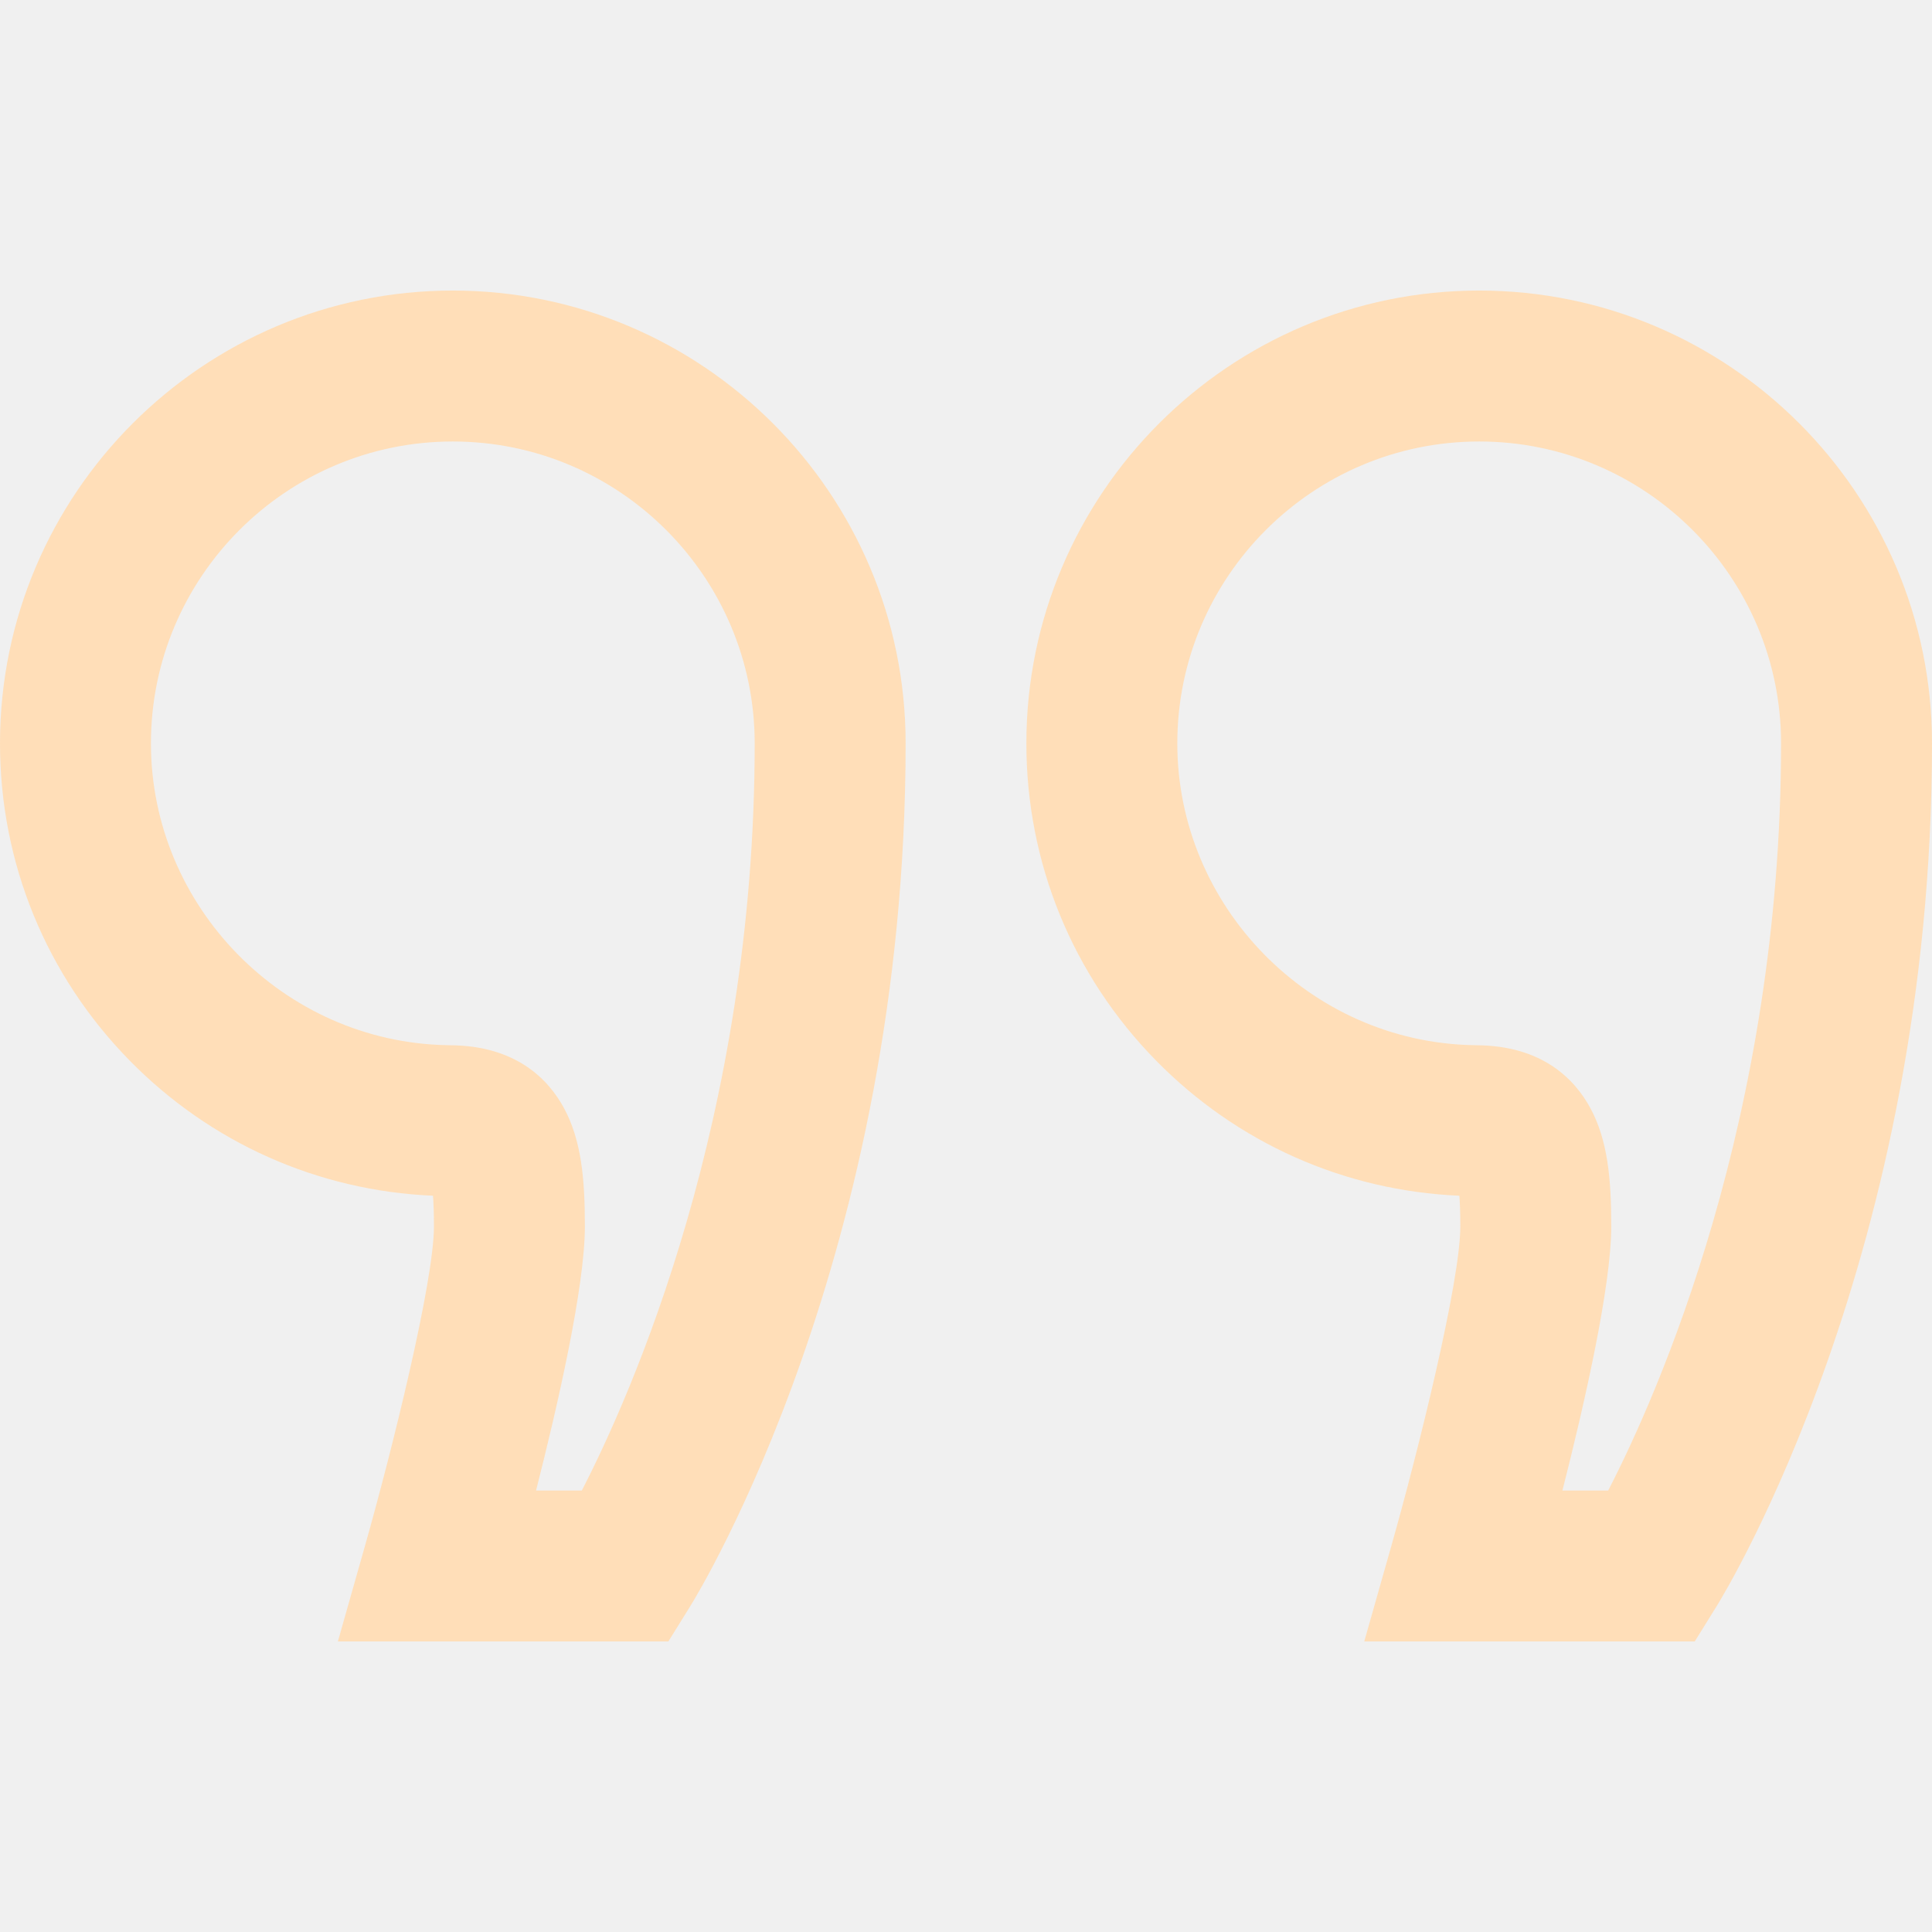
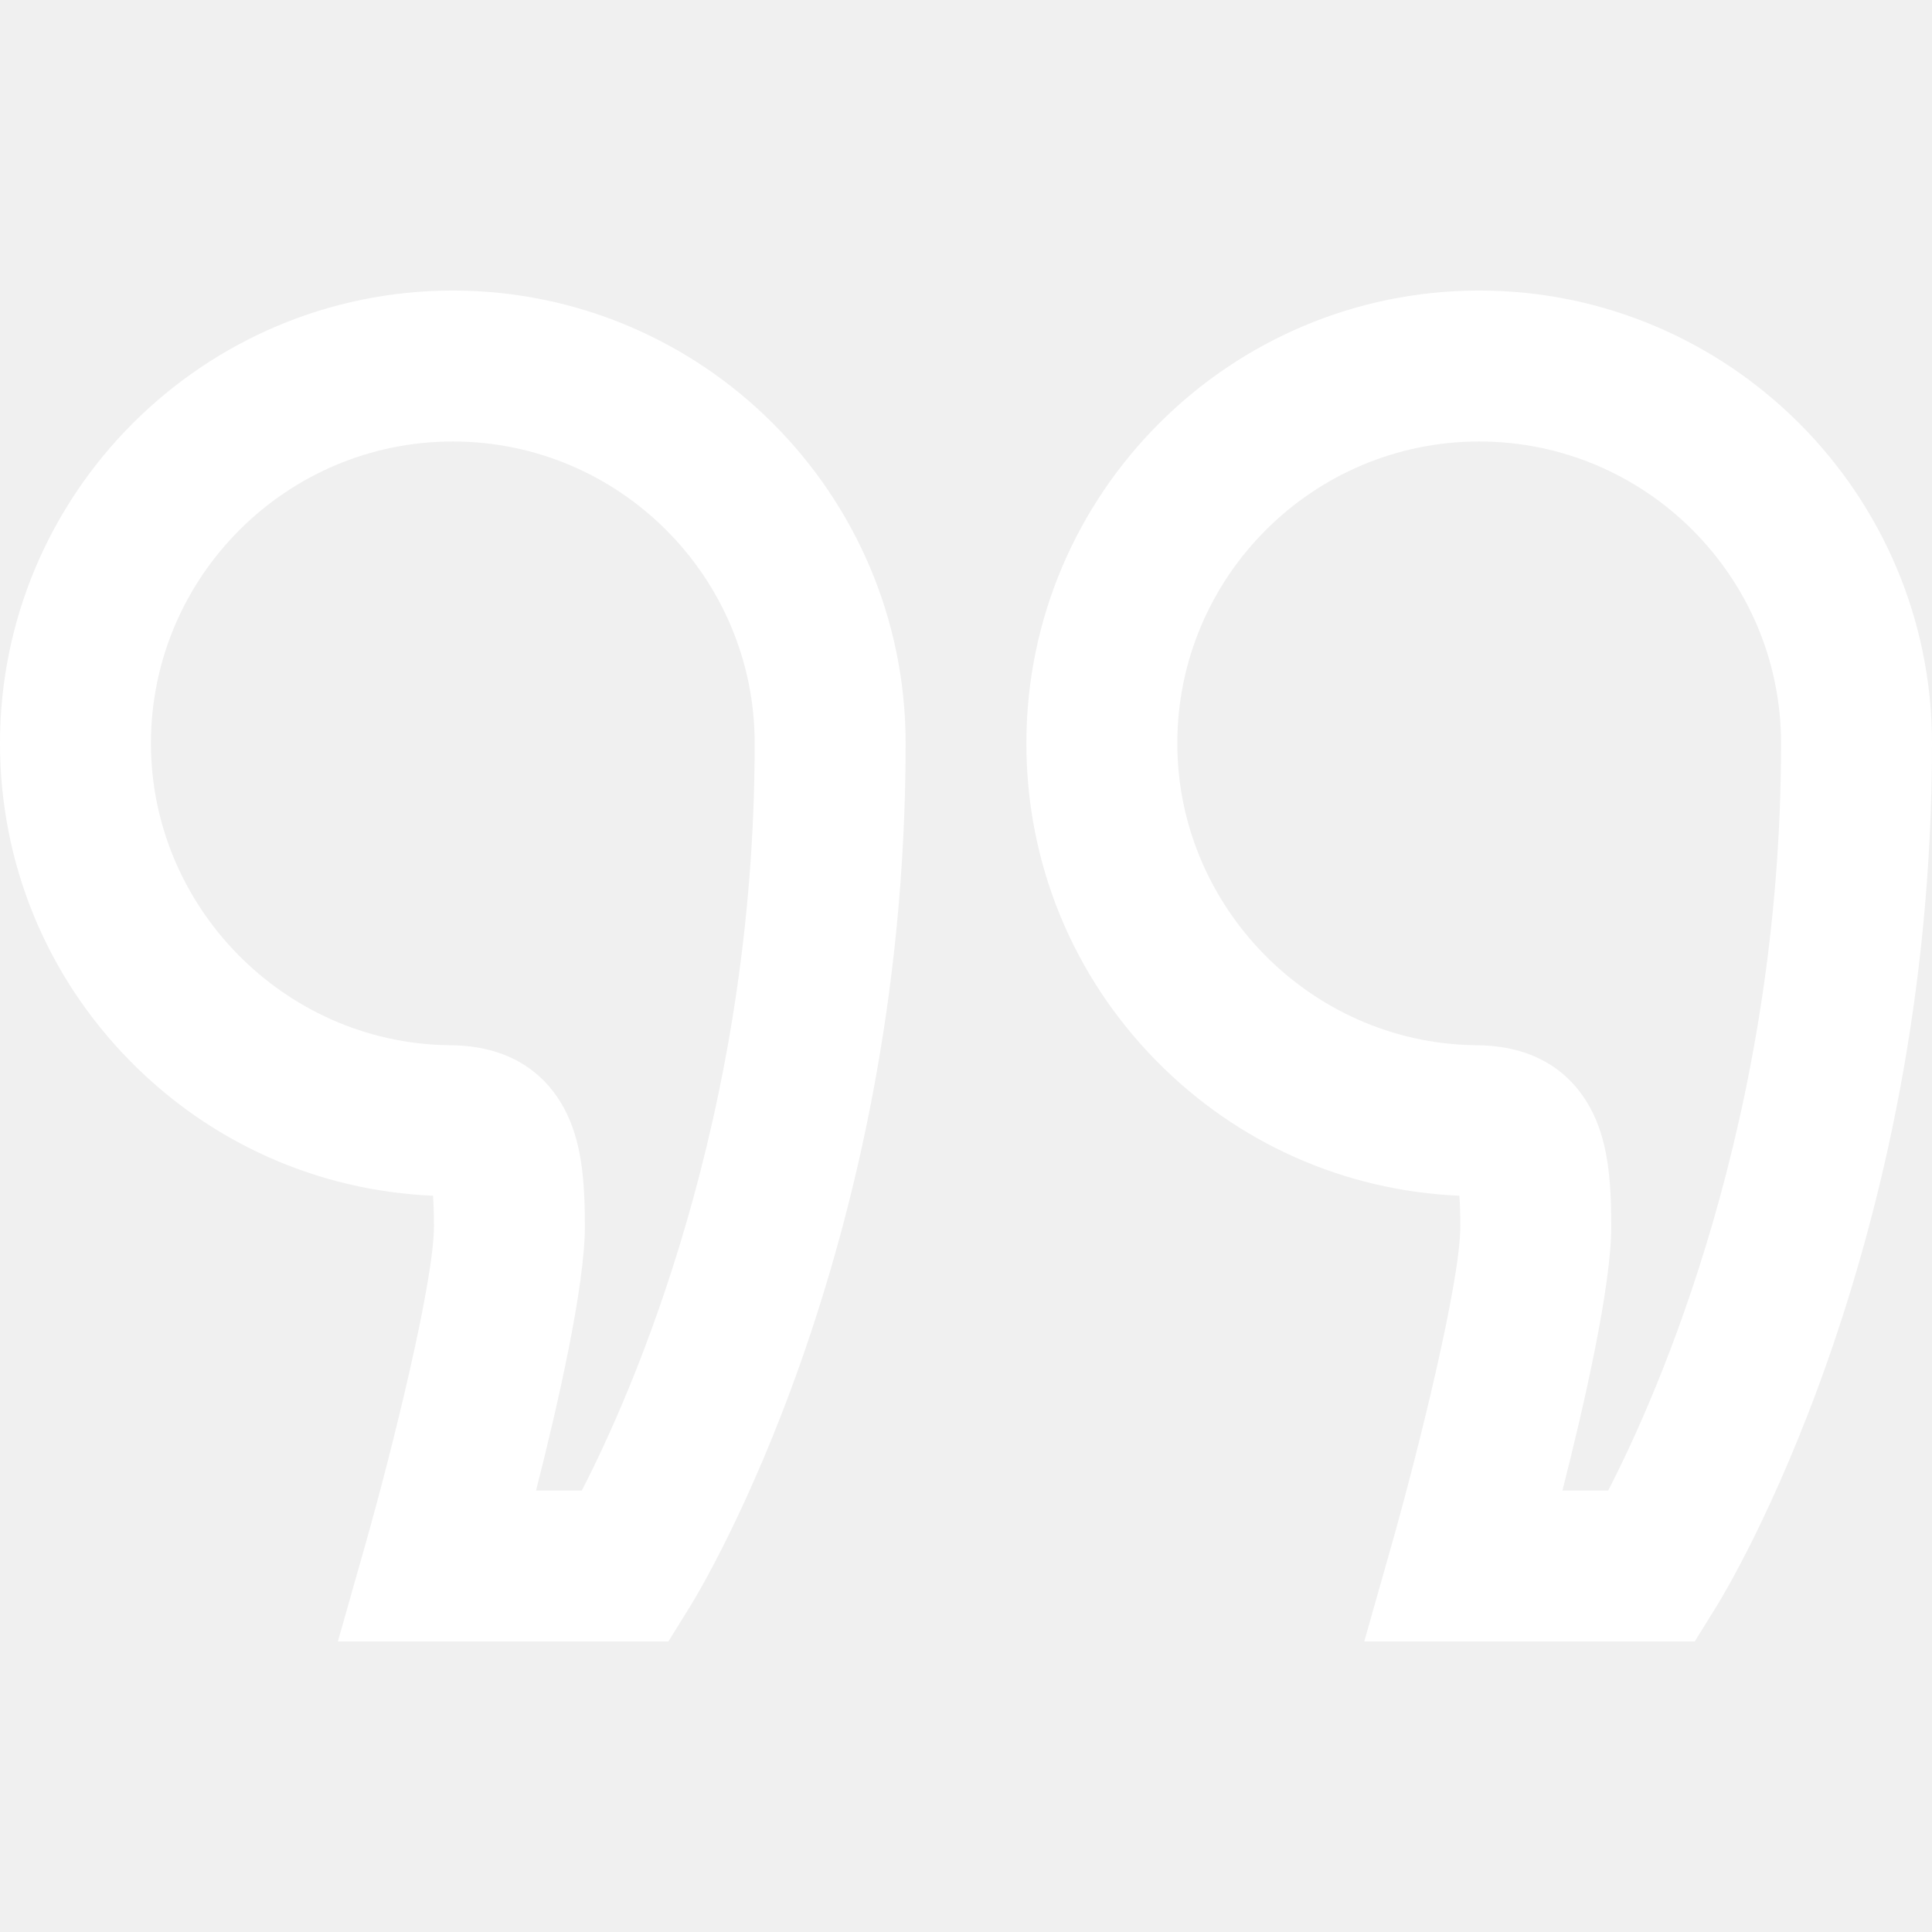
<svg xmlns="http://www.w3.org/2000/svg" version="1.1" width="512" height="512" x="0" y="0" viewBox="0 0 512 512" style="enable-background:new 0 0 512 512" xml:space="preserve">
  <g>
    <g>
      <g>
-         <path d="M120,77C53.832,77,0,130.832,0,197c0,31.641,12.208,61.497,34.374,84.069c21.458,21.851,49.904,34.501,80.375,35.812    c0.144,1.904,0.251,4.528,0.251,8.119c0,14.712-11.188,59.665-18.241,84.544L89.542,435h87.584l5.867-9.453    C185.32,421.797,240,332.148,240,197C240,130.832,186.168,77,120,77z M154.189,395h-12.13C147.806,372.416,155,340.959,155,325    c0-12.664-0.94-22.838-5.531-31.33c-4.089-7.564-12.641-16.573-30.183-16.669l-0.873-0.022C75.176,276.141,40,240.263,40,197    c0-44.112,35.888-80,80-80s80,35.888,80,80C200,296.32,167.164,369.834,154.189,395z" fill="#ffdeb8" data-original="#000000" style="" />
+         <path d="M120,77C53.832,77,0,130.832,0,197c0,31.641,12.208,61.497,34.374,84.069c21.458,21.851,49.904,34.501,80.375,35.812    c0.144,1.904,0.251,4.528,0.251,8.119c0,14.712-11.188,59.665-18.241,84.544L89.542,435h87.584l5.867-9.453    C185.32,421.797,240,332.148,240,197C240,130.832,186.168,77,120,77z M154.189,395h-12.13C147.806,372.416,155,340.959,155,325    c0-12.664-0.94-22.838-5.531-31.33c-4.089-7.564-12.641-16.573-30.183-16.669l-0.873-0.022C75.176,276.141,40,240.263,40,197    c0-44.112,35.888-80,80-80s80,35.888,80,80C200,296.32,167.164,369.834,154.189,395z" fill="#fff" data-original="#000000" style="" />
      </g>
    </g>
    <g>
      <g>
-         <path d="M392,77c-66.168,0-120,53.832-120,120c0,31.641,12.208,61.497,34.374,84.069c21.458,21.851,49.904,34.501,80.375,35.812    c0.144,1.904,0.251,4.528,0.251,8.119c0,14.712-11.188,59.665-18.241,84.544L361.542,435h87.584l5.867-9.453    C457.32,421.797,512,332.148,512,197C512,130.832,458.168,77,392,77z M426.189,395h-12.13C419.806,372.416,427,340.959,427,325    c0-12.664-0.94-22.838-5.531-31.33c-4.089-7.564-12.641-16.573-30.183-16.669l-0.873-0.022C347.176,276.141,312,240.263,312,197    c0-44.112,35.888-80,80-80s80,35.888,80,80C472,296.32,439.164,369.834,426.189,395z" fill="#ffdeb8" data-original="#000000" style="" />
+         <path d="M392,77c-66.168,0-120,53.832-120,120c0,31.641,12.208,61.497,34.374,84.069c21.458,21.851,49.904,34.501,80.375,35.812    c0.144,1.904,0.251,4.528,0.251,8.119c0,14.712-11.188,59.665-18.241,84.544L361.542,435h87.584l5.867-9.453    C457.32,421.797,512,332.148,512,197C512,130.832,458.168,77,392,77z M426.189,395h-12.13C419.806,372.416,427,340.959,427,325    c0-12.664-0.94-22.838-5.531-31.33c-4.089-7.564-12.641-16.573-30.183-16.669l-0.873-0.022C347.176,276.141,312,240.263,312,197    c0-44.112,35.888-80,80-80s80,35.888,80,80C472,296.32,439.164,369.834,426.189,395z" fill="#fff" data-original="#000000" style="" />
      </g>
    </g>
    <g>
</g>
    <g>
</g>
    <g>
</g>
    <g>
</g>
    <g>
</g>
    <g>
</g>
    <g>
</g>
    <g>
</g>
    <g>
</g>
    <g>
</g>
    <g>
</g>
    <g>
</g>
    <g>
</g>
    <g>
</g>
    <g>
</g>
  </g>
</svg>
